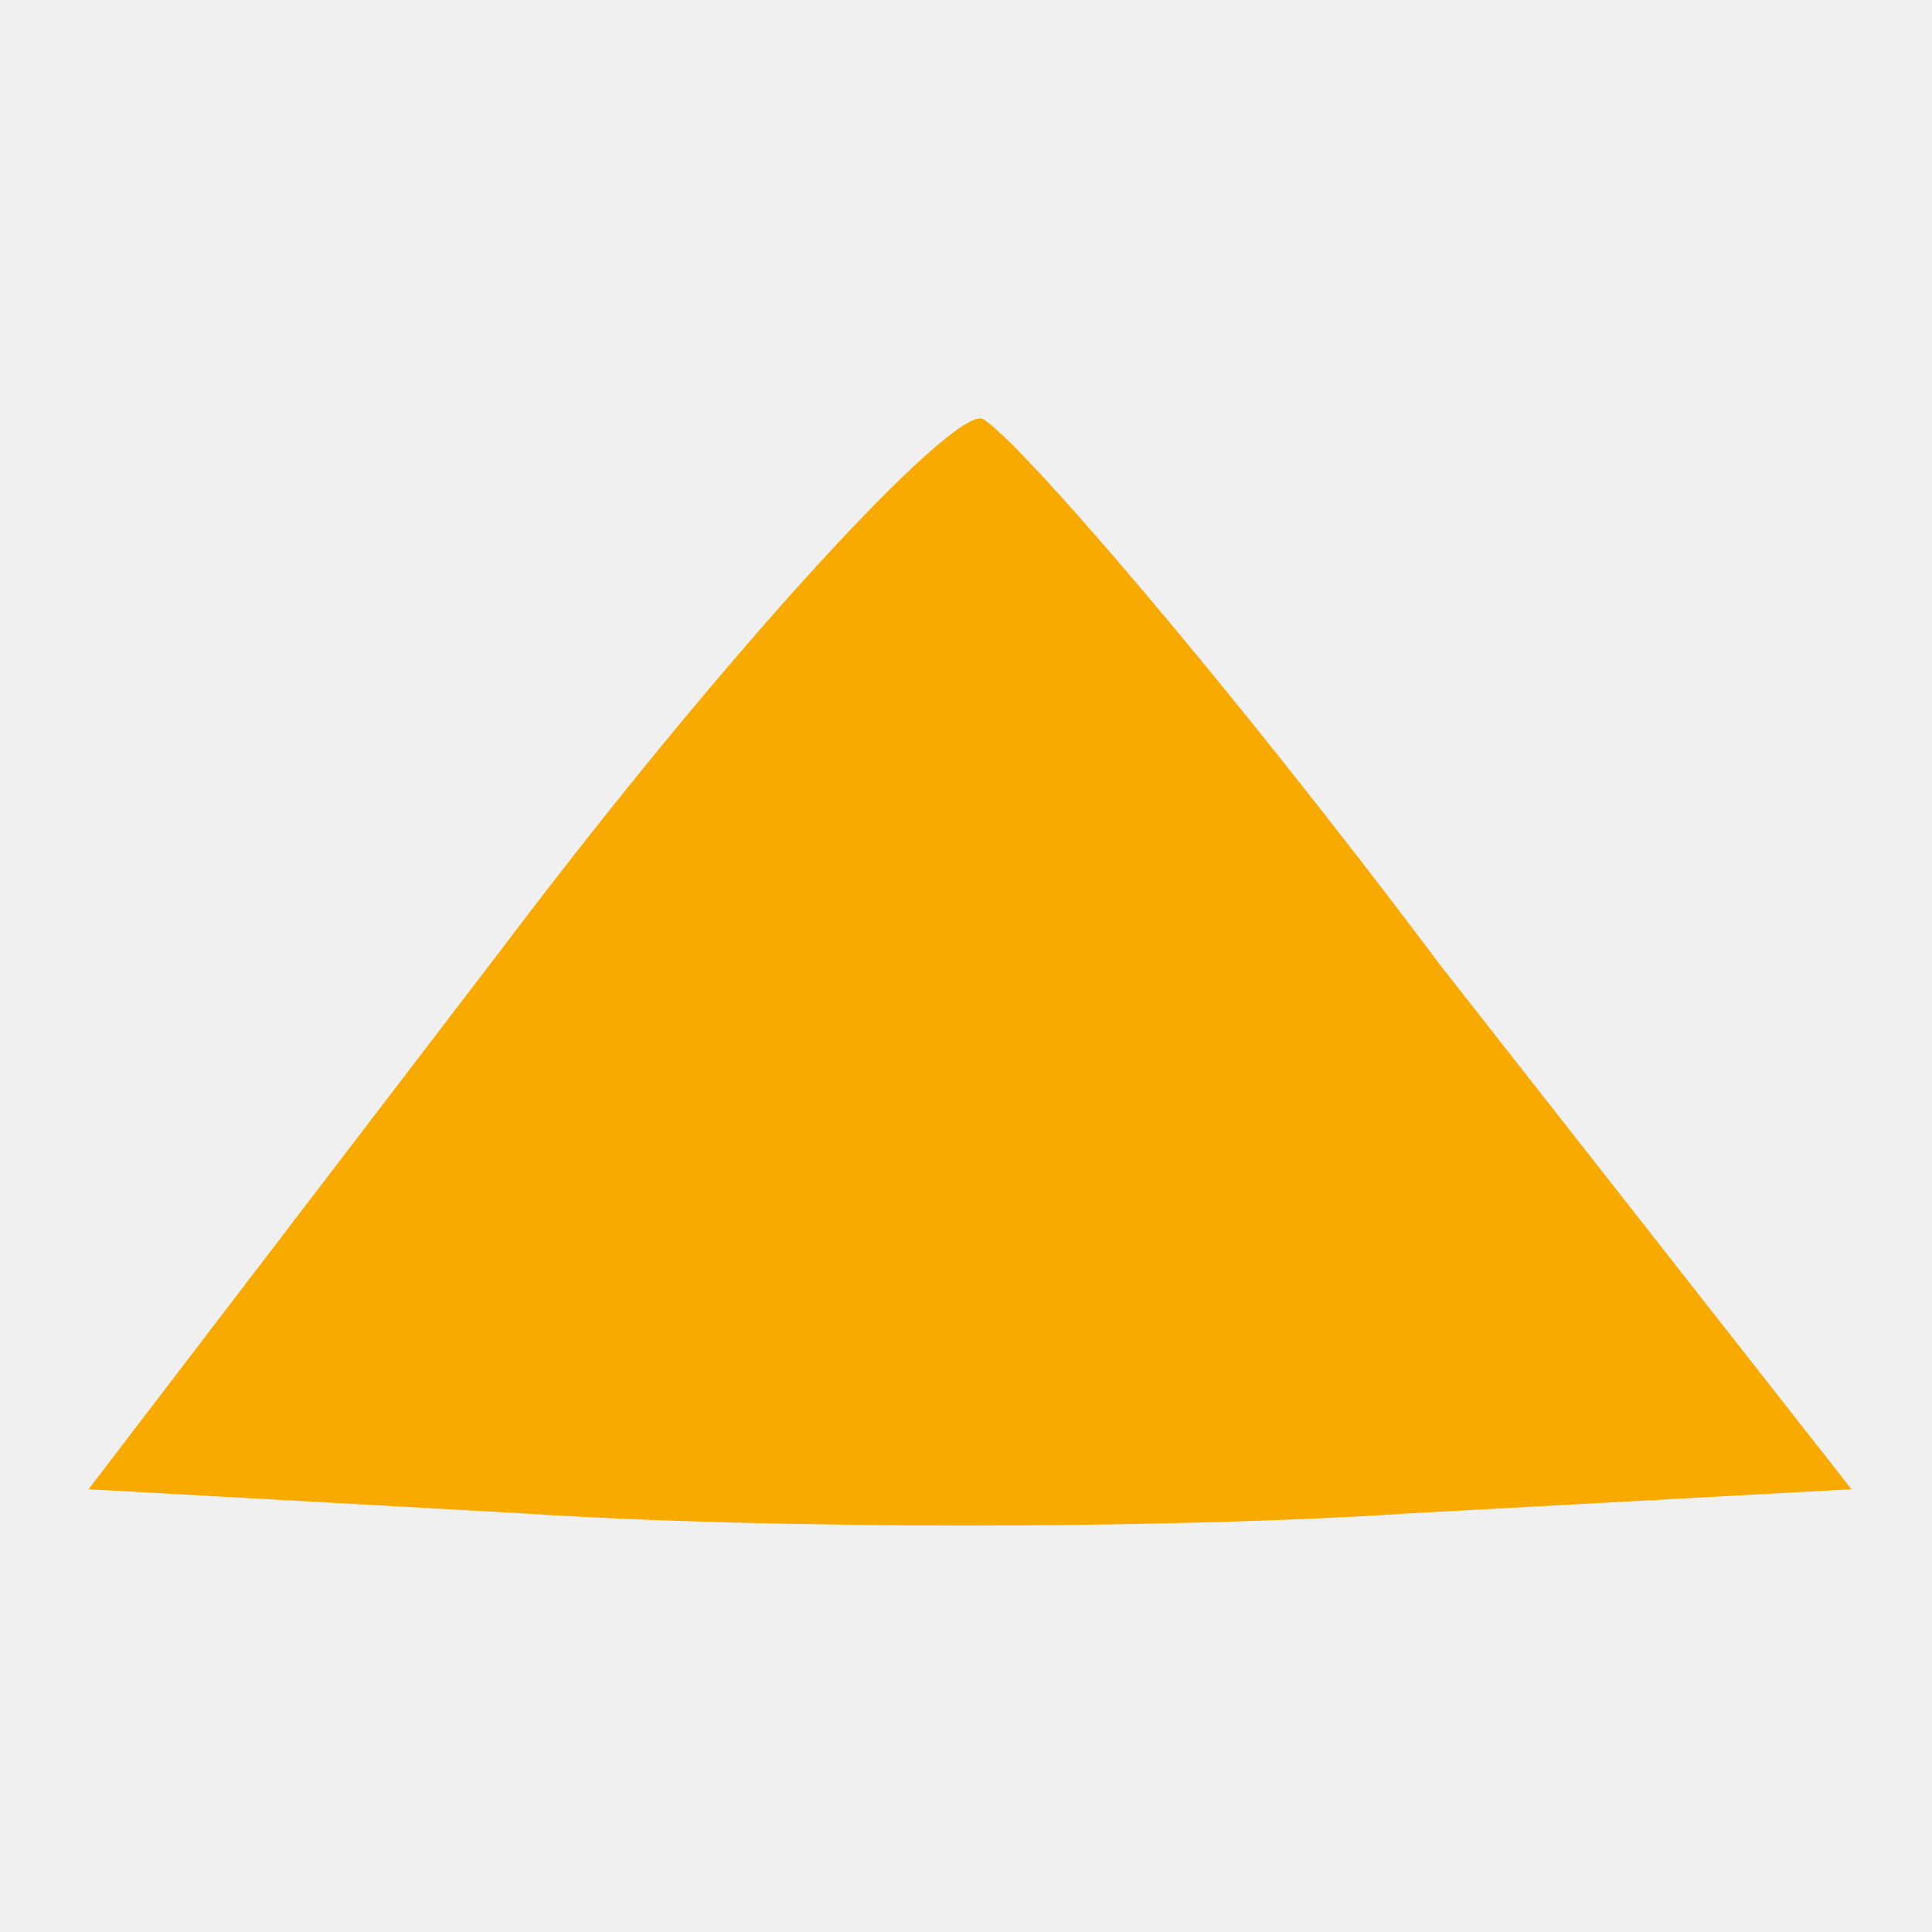
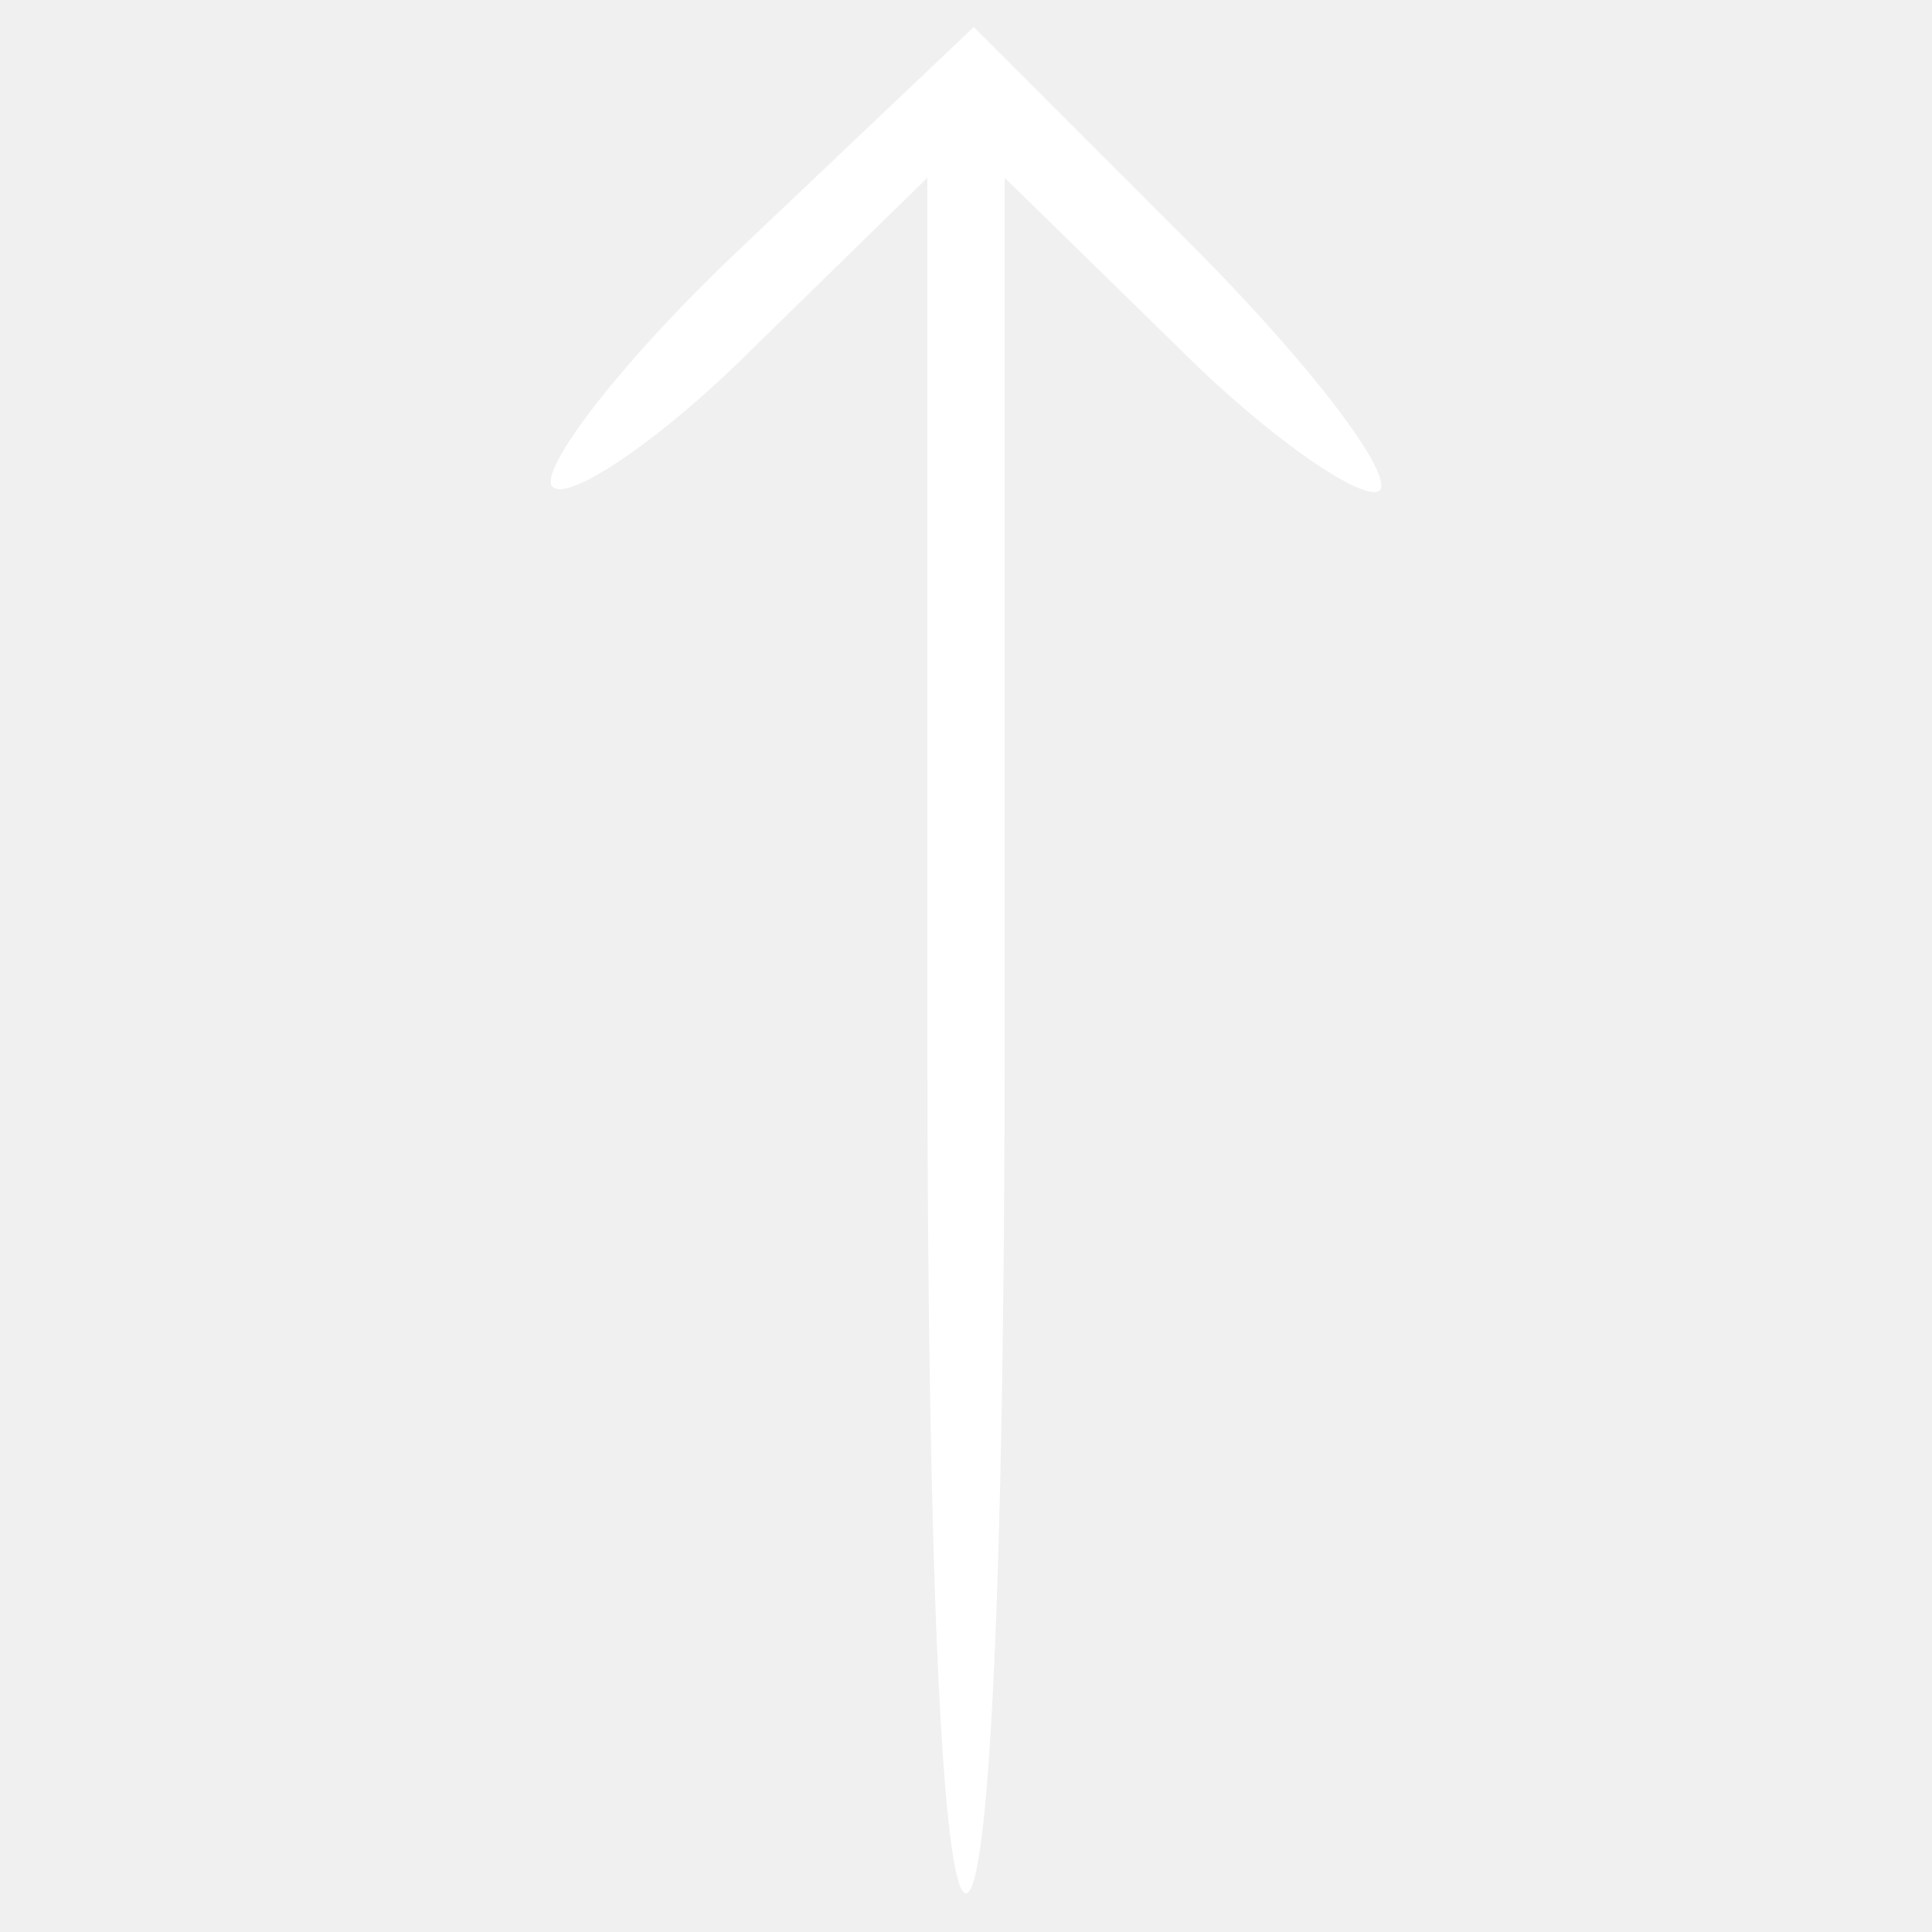
- <svg xmlns="http://www.w3.org/2000/svg" version="1.0" width="24pt" height="24pt" viewBox="0 0 24 24" preserveAspectRatio="xMidYMid meet">
-   <g transform="translate(0,24) scale(0.1,-0.1)" fill="#f8aa01" stroke="none">
-     <path d="M63 123 l-52 -68 54 -3 c30 -2 80 -2 110 0 l55 3 -51 65 c-27 36 -53 66 -57 68 -4 1 -31 -28 -59 -65z" />
+ <svg xmlns="http://www.w3.org/2000/svg" version="1.0" width="20pt" height="20pt" viewBox="0 0 50 50" preserveAspectRatio="xMidYMid meet">
+   <g transform="translate(0,50) scale(0.1,-0.1)" fill="#FFF" stroke="none">
+     <path d="M193 437 c-32 -30 -54 -59 -50 -63 4 -4 28 12 52 36 l45 44 0 -222 c0 -141 4 -222 10 -222 6 0 10 81 10 222 l0 222 45 -44 c24 -24 48 -40 52 -37 4 4 -18 33 -49 64 l-56 56 -59 -56z" />
  </g>
</svg>
